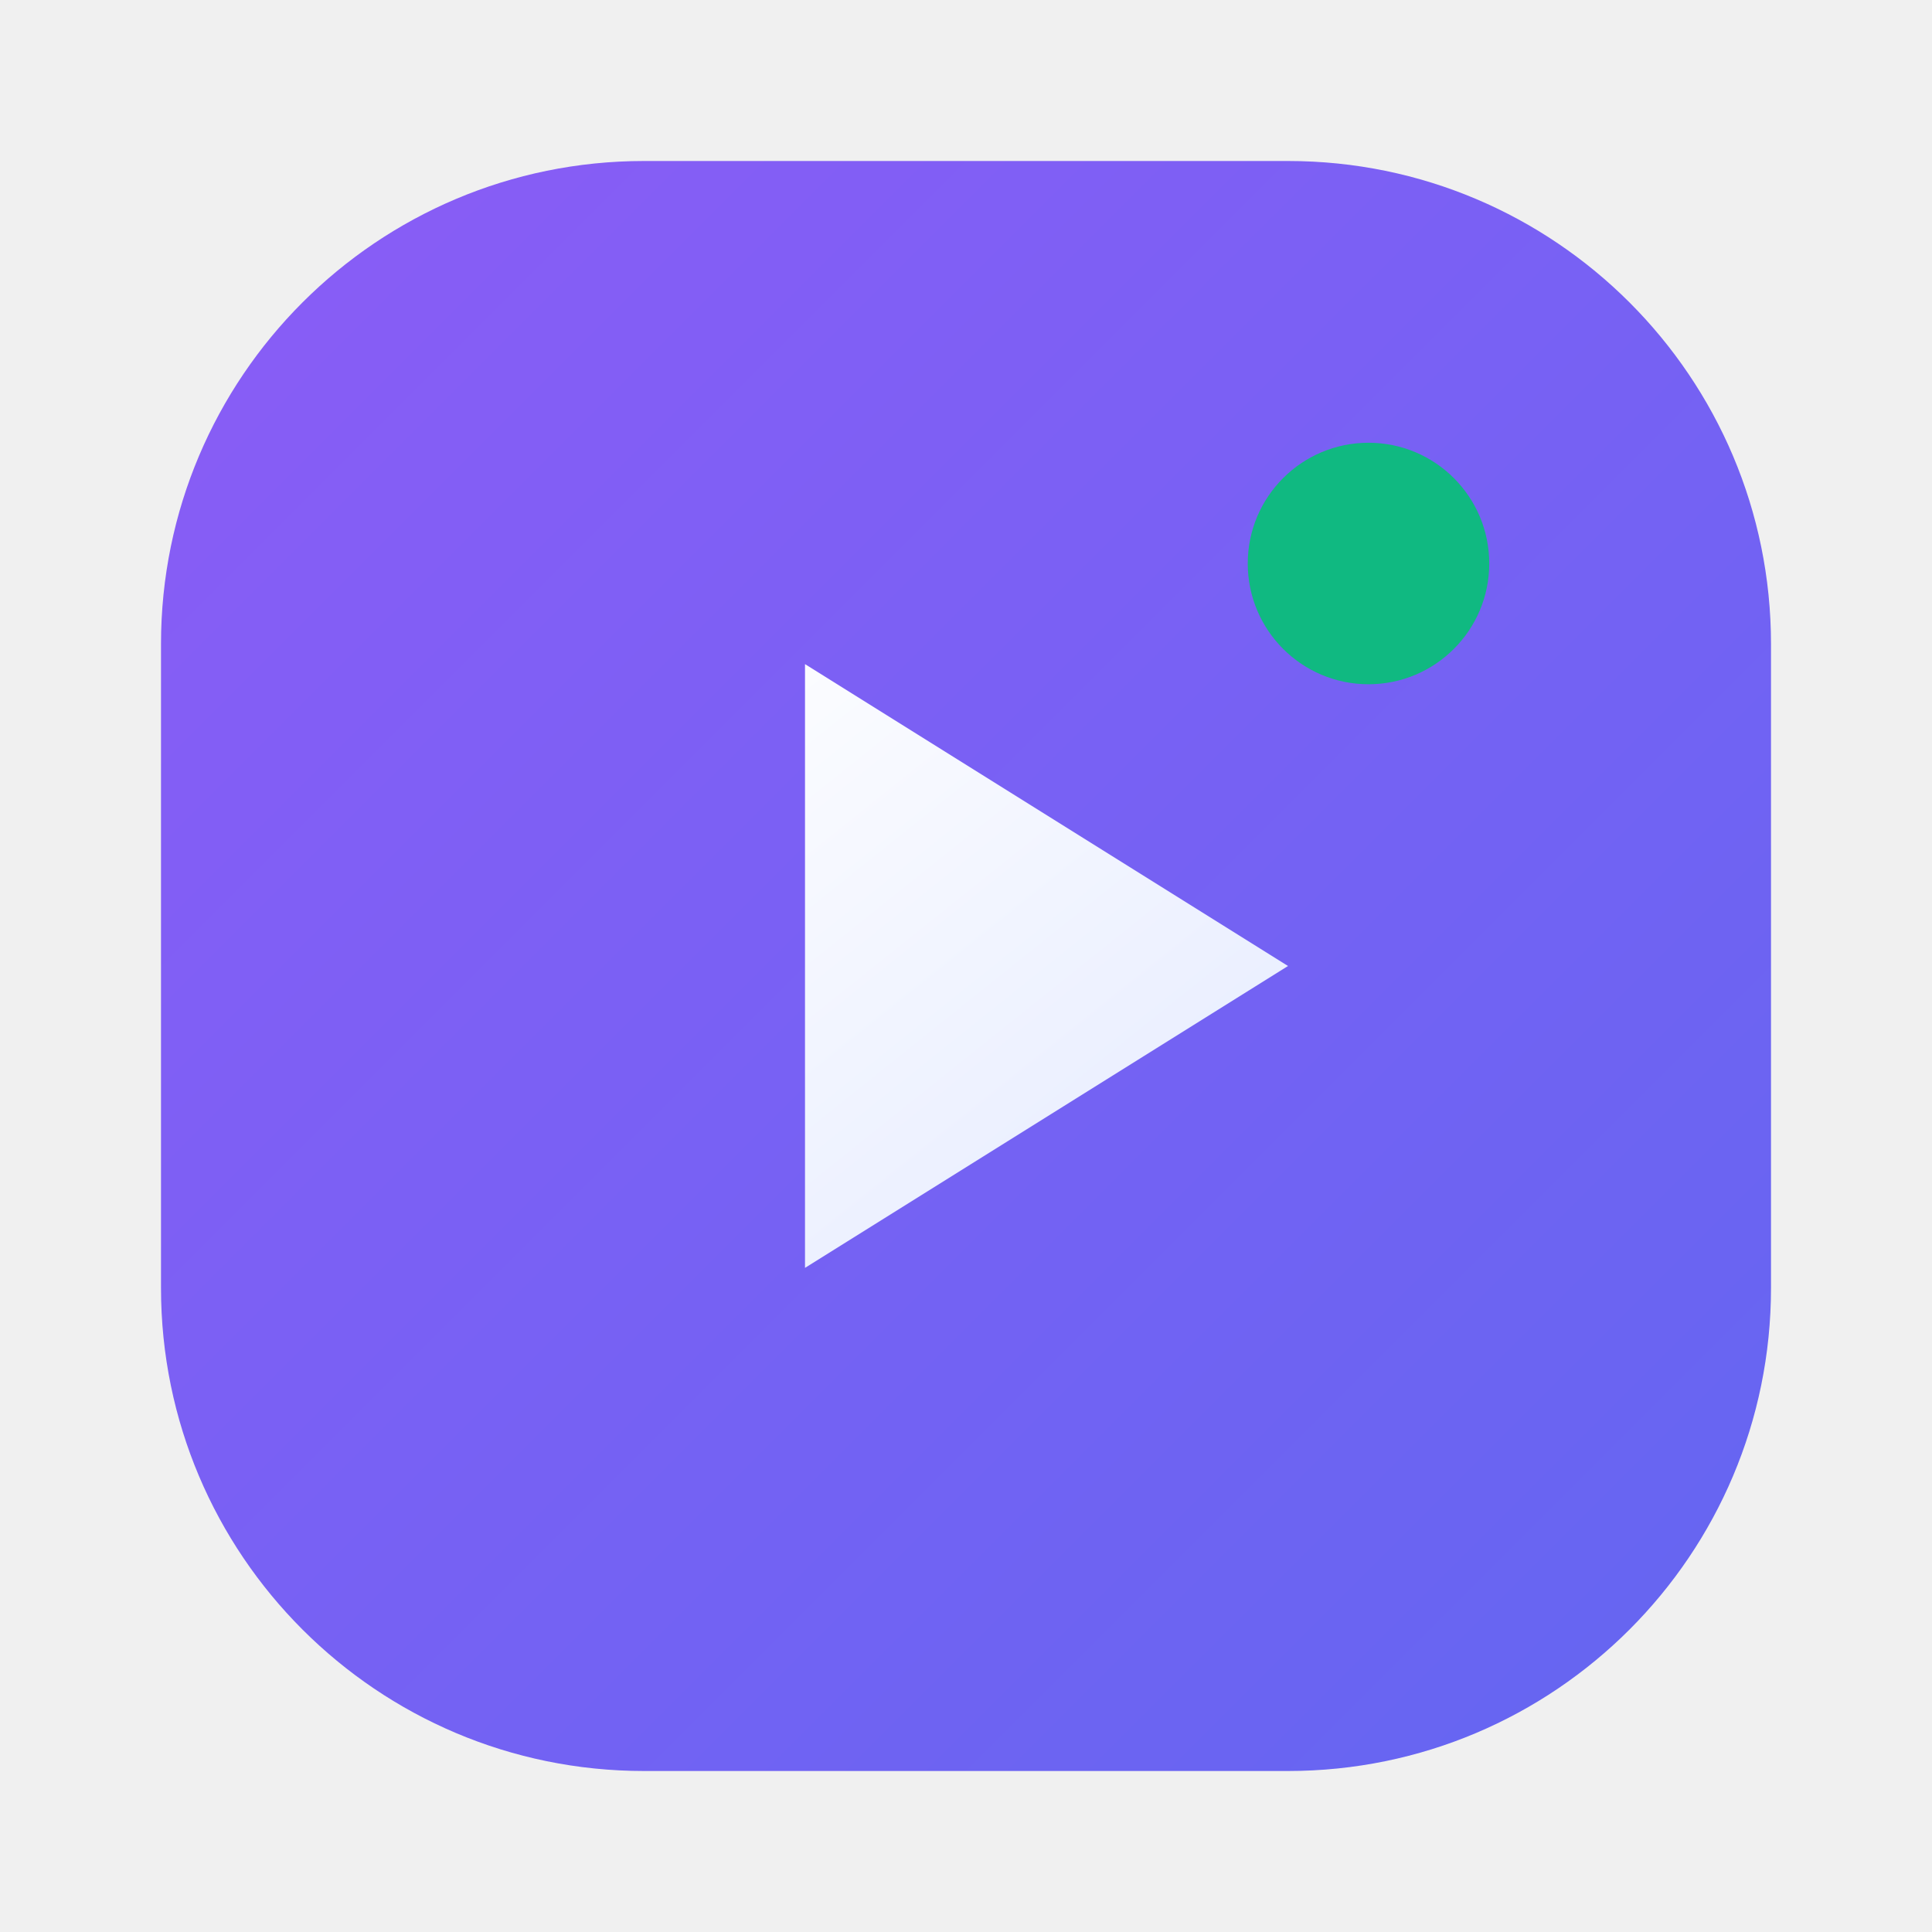
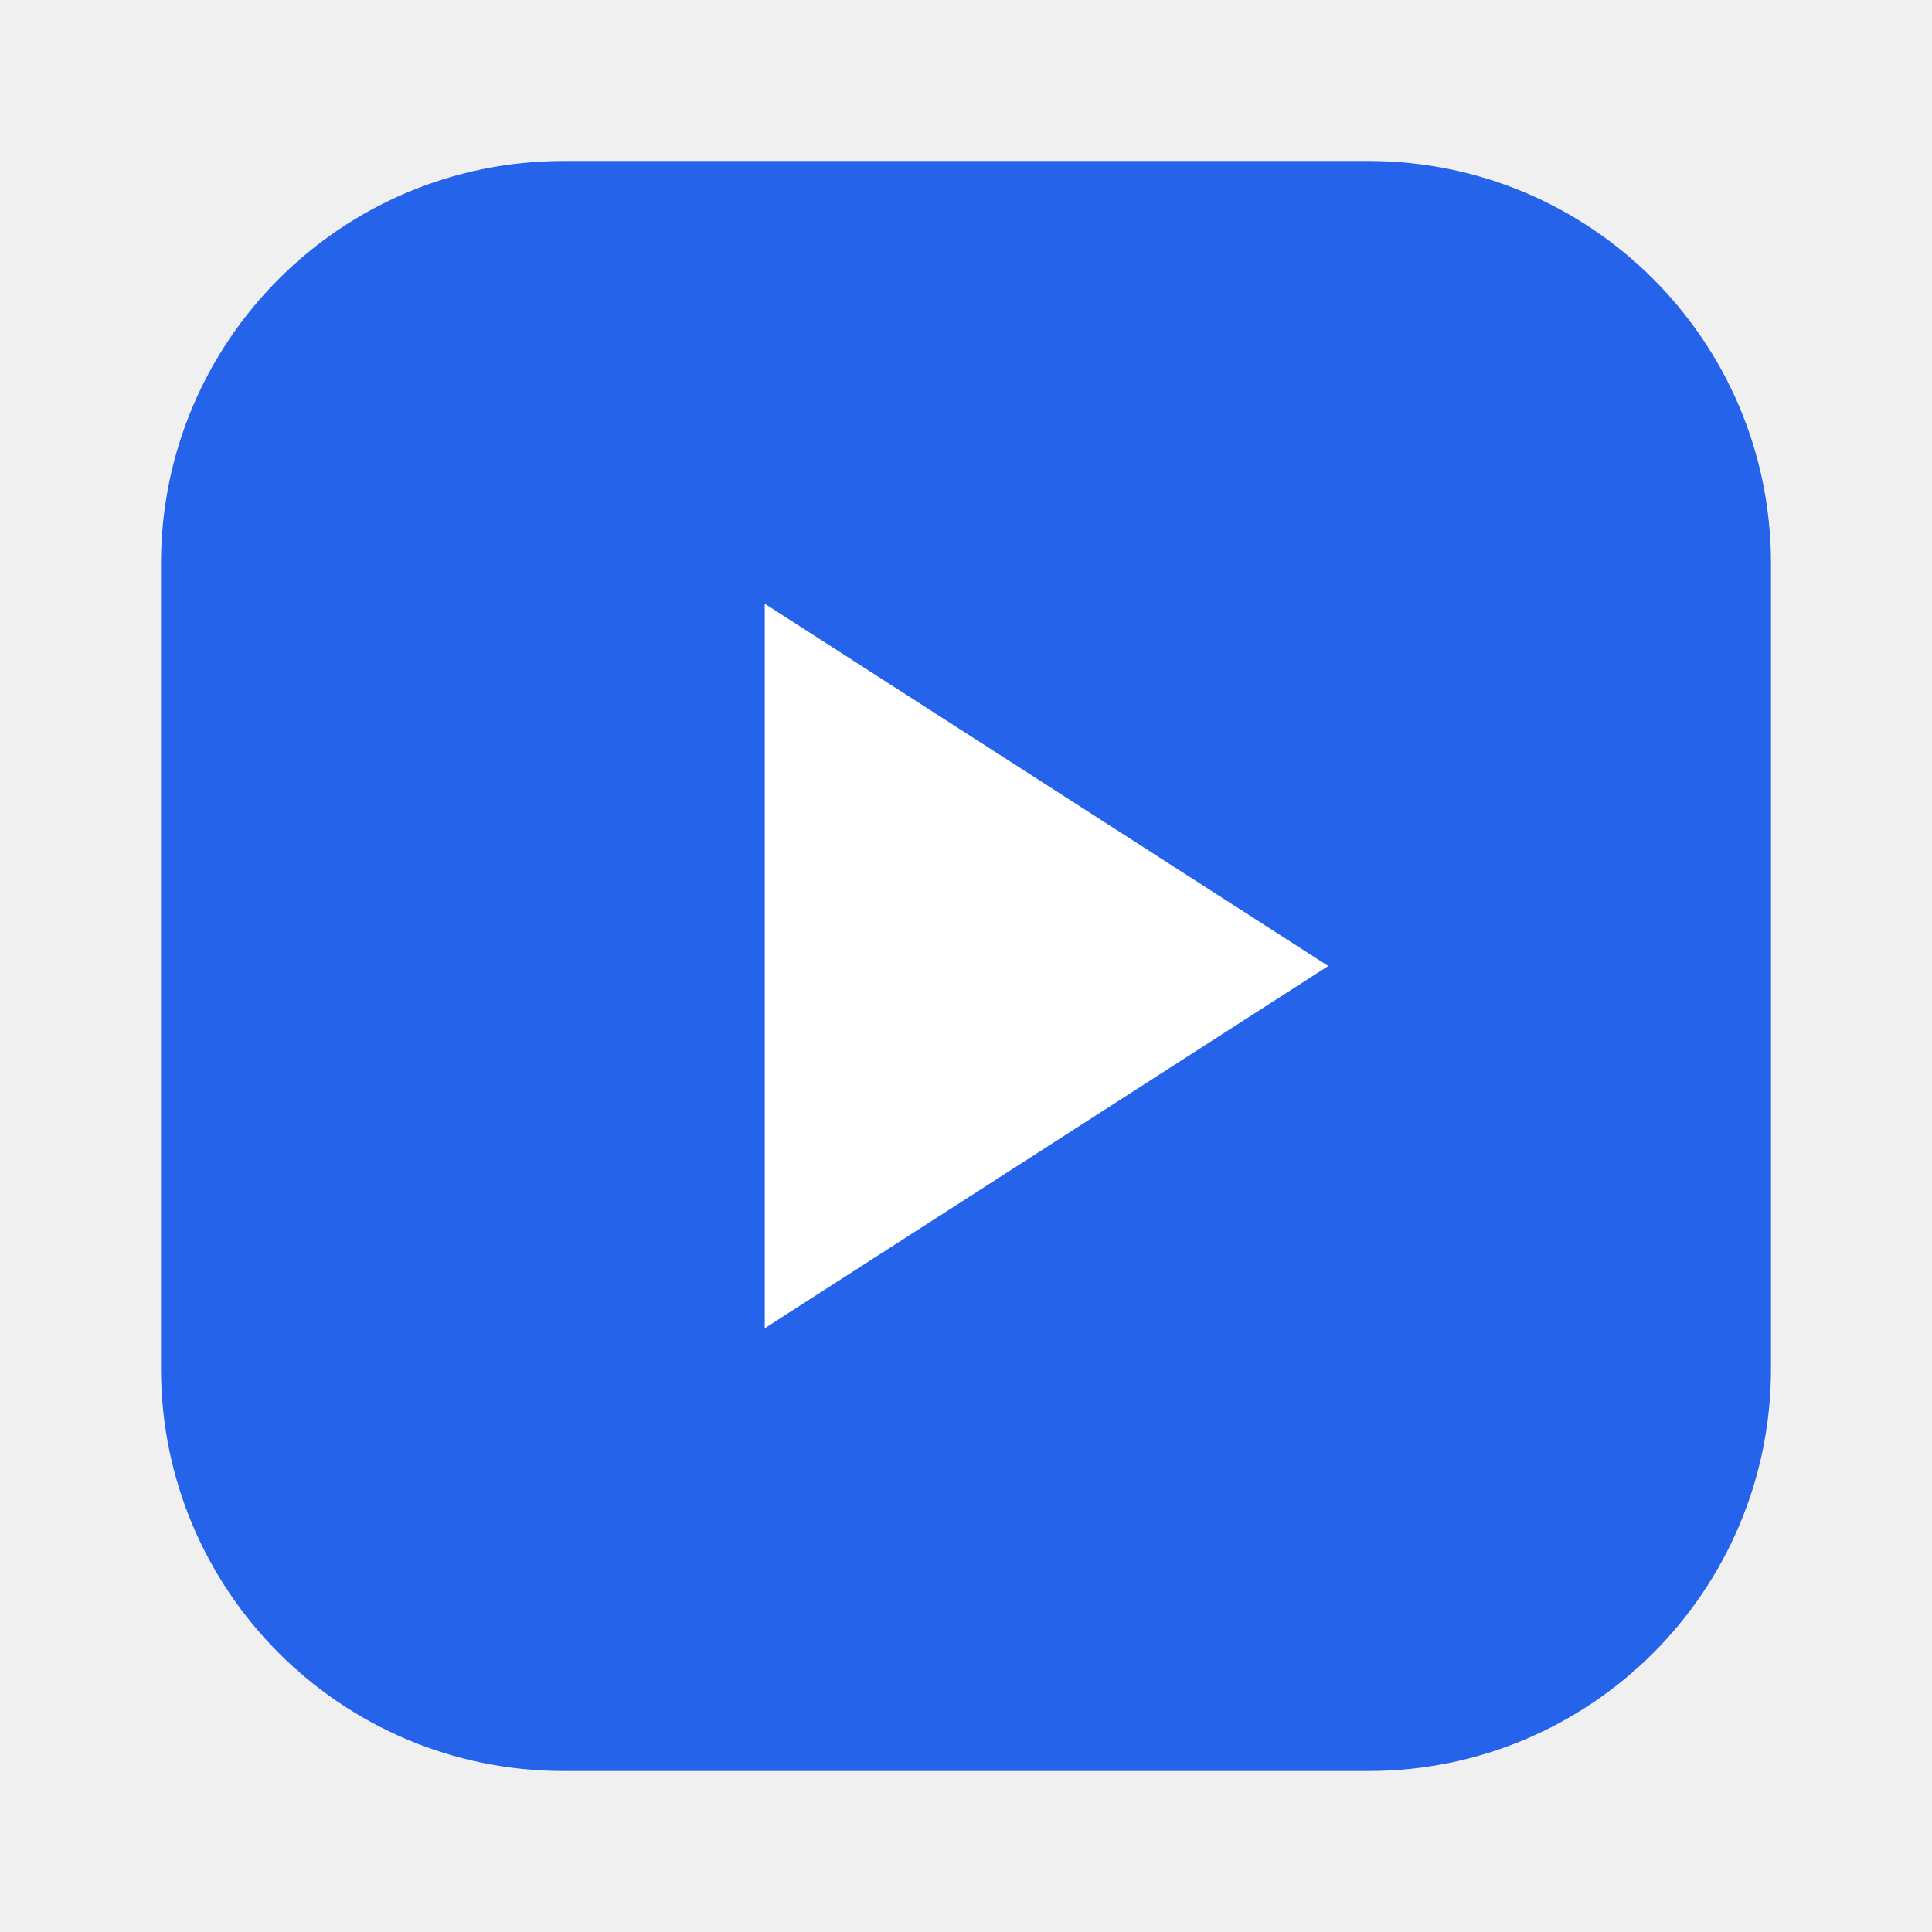
<svg xmlns="http://www.w3.org/2000/svg" viewBox="0 0 48 48" fill="none">
-   <defs>
-     <linearGradient id="cvtGrad" x1="4" y1="4" x2="44" y2="44" gradientUnits="userSpaceOnUse">
-       <stop offset="0%" stop-color="#8b5cf6" />
-       <stop offset="100%" stop-color="#6366f1" />
-     </linearGradient>
-     <linearGradient id="playGrad" x1="18" y1="14" x2="34" y2="34" gradientUnits="userSpaceOnUse">
-       <stop offset="0%" stop-color="#ffffff" />
-       <stop offset="100%" stop-color="#e0e7ff" />
-     </linearGradient>
-     <filter id="cvtGlow" x="0" y="0" width="48" height="48" filterUnits="userSpaceOnUse">
-       <feGaussianBlur stdDeviation="3" result="blur" />
-       <feComposite in="SourceGraphic" in2="blur" operator="over" />
-     </filter>
-   </defs>
-   <rect x="4" y="4" width="40" height="40" rx="12" fill="url(#cvtGrad)" />
-   <path d="M20 16.5L32 24L20 31.5V16.5Z" fill="url(#playGrad)" />
-   <circle cx="34" cy="14" r="3" fill="#10b981" />
+   <rect x="4" y="4" width="40" height="40" rx="10" fill="#2563EB" />
+   <path d="M19 15L33 24L19 33V15Z" fill="#FFFFFF" />
</svg>
